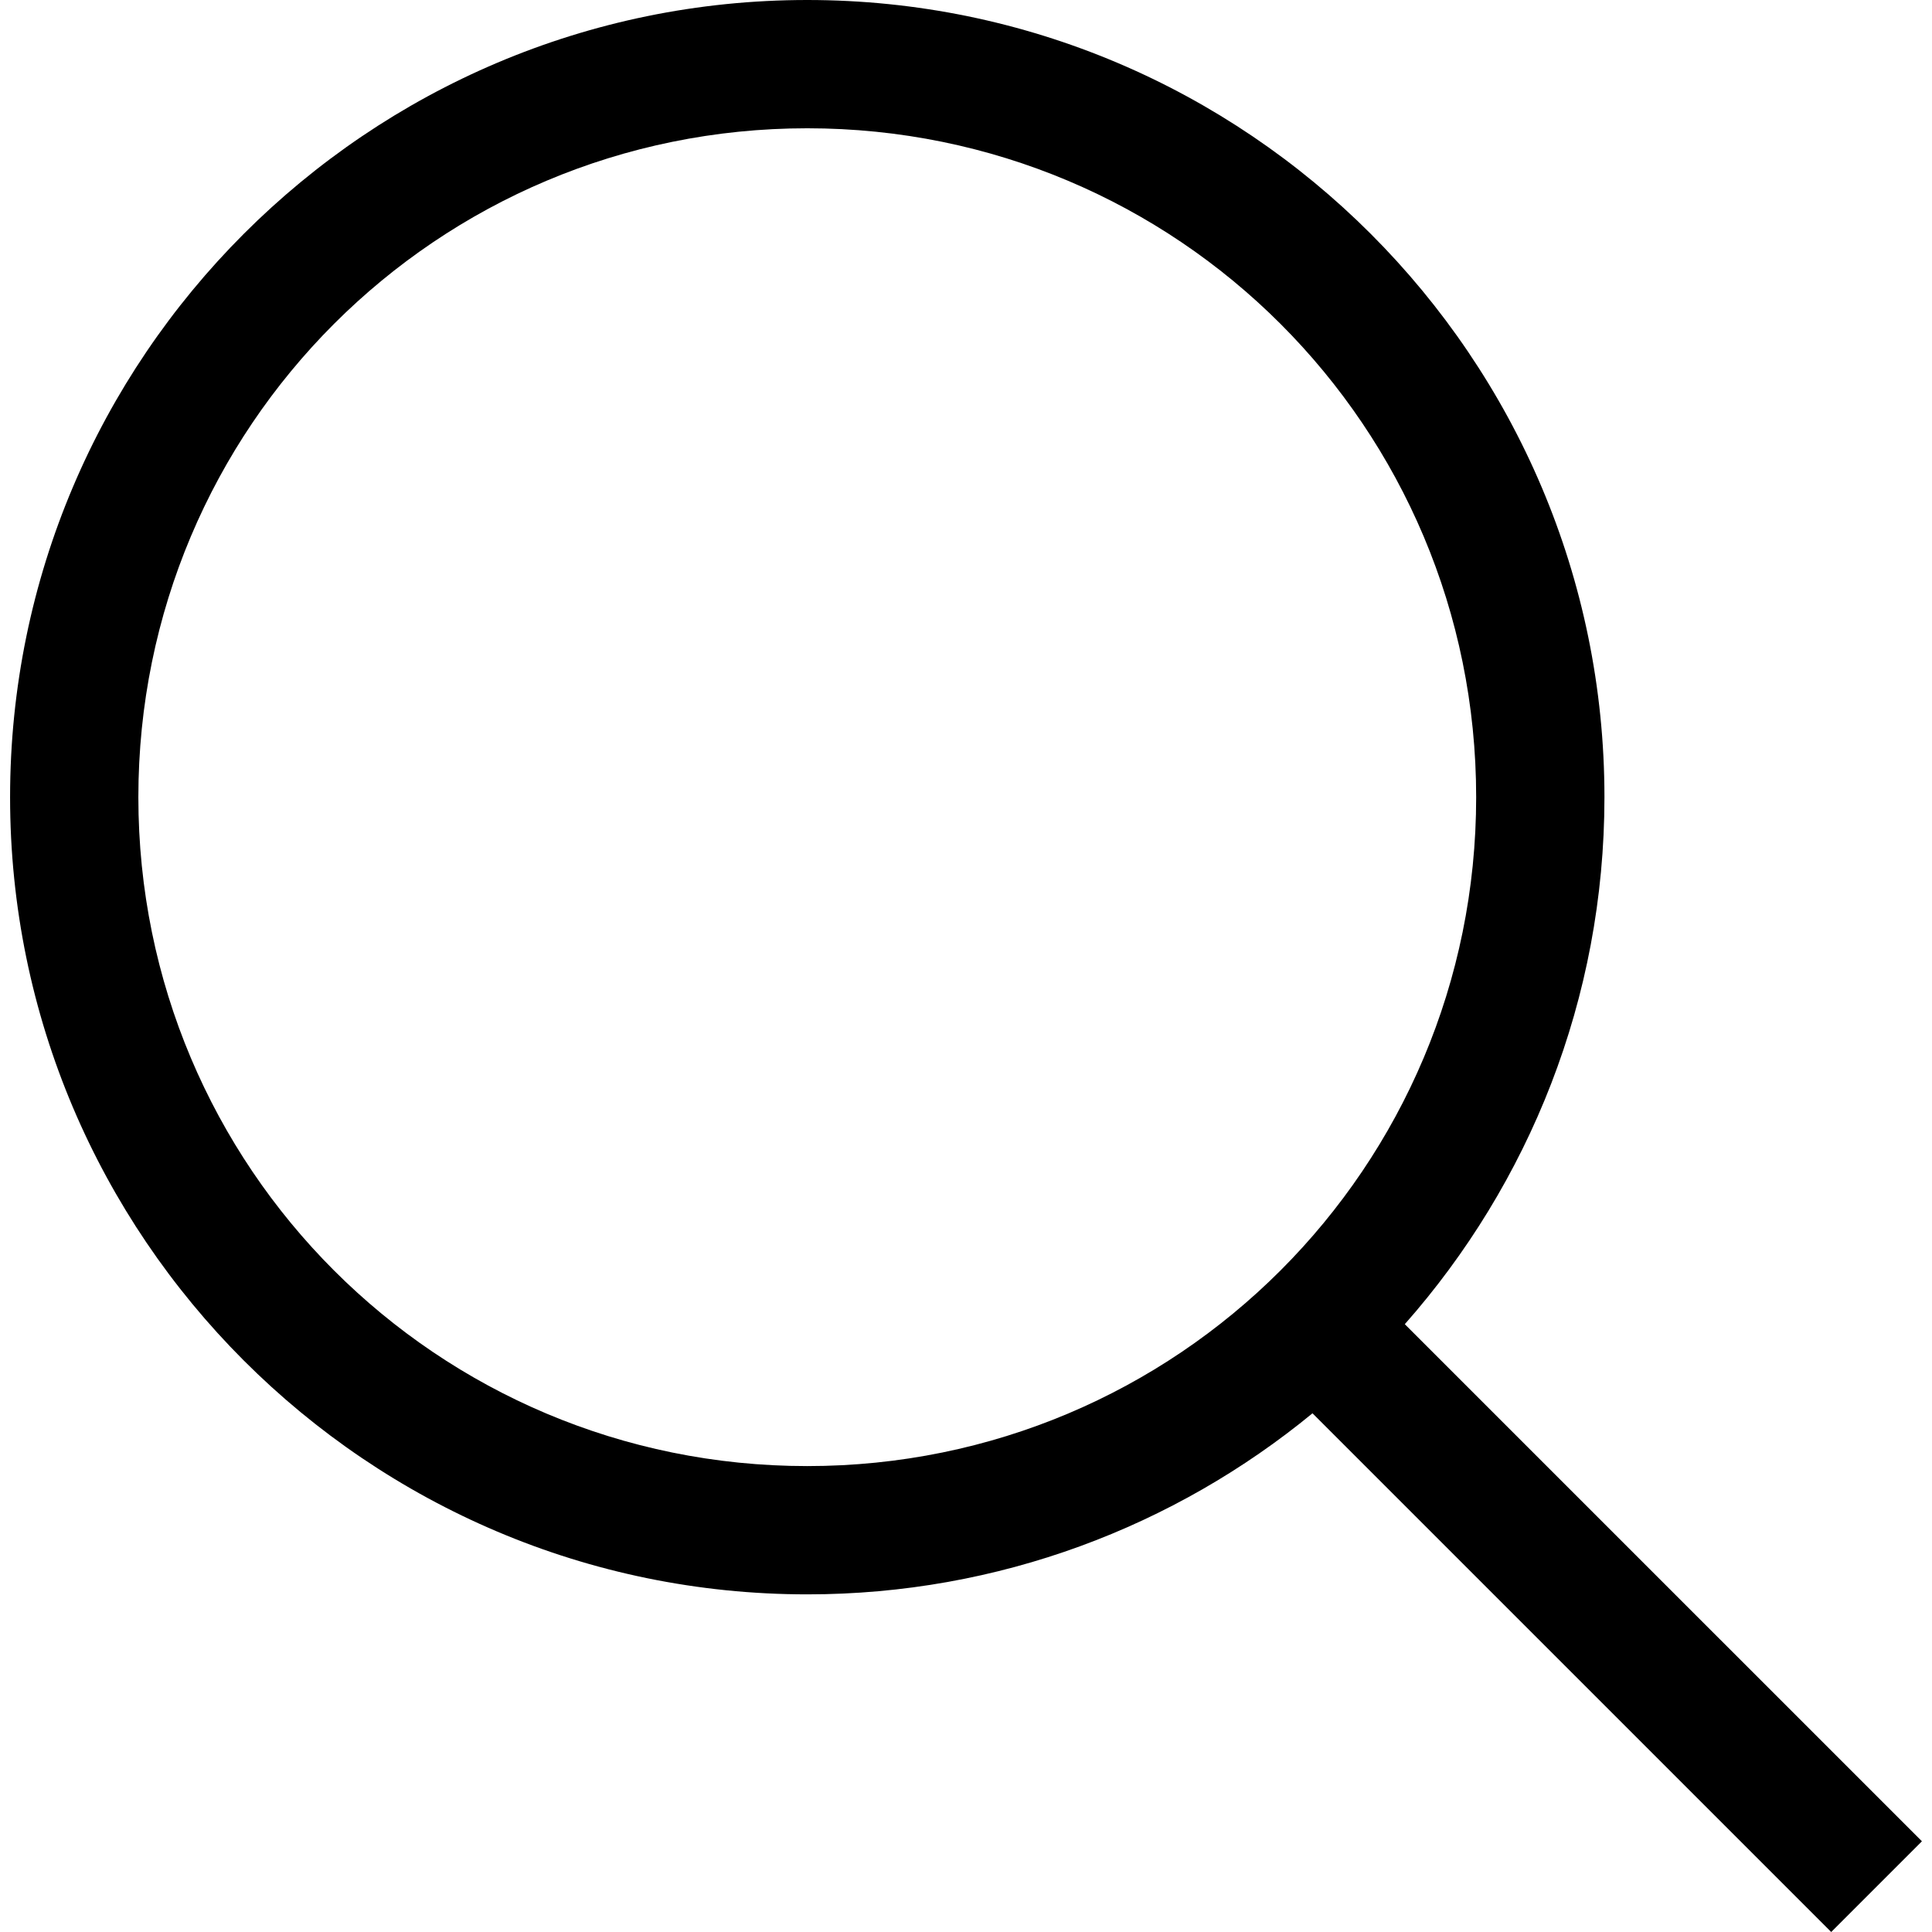
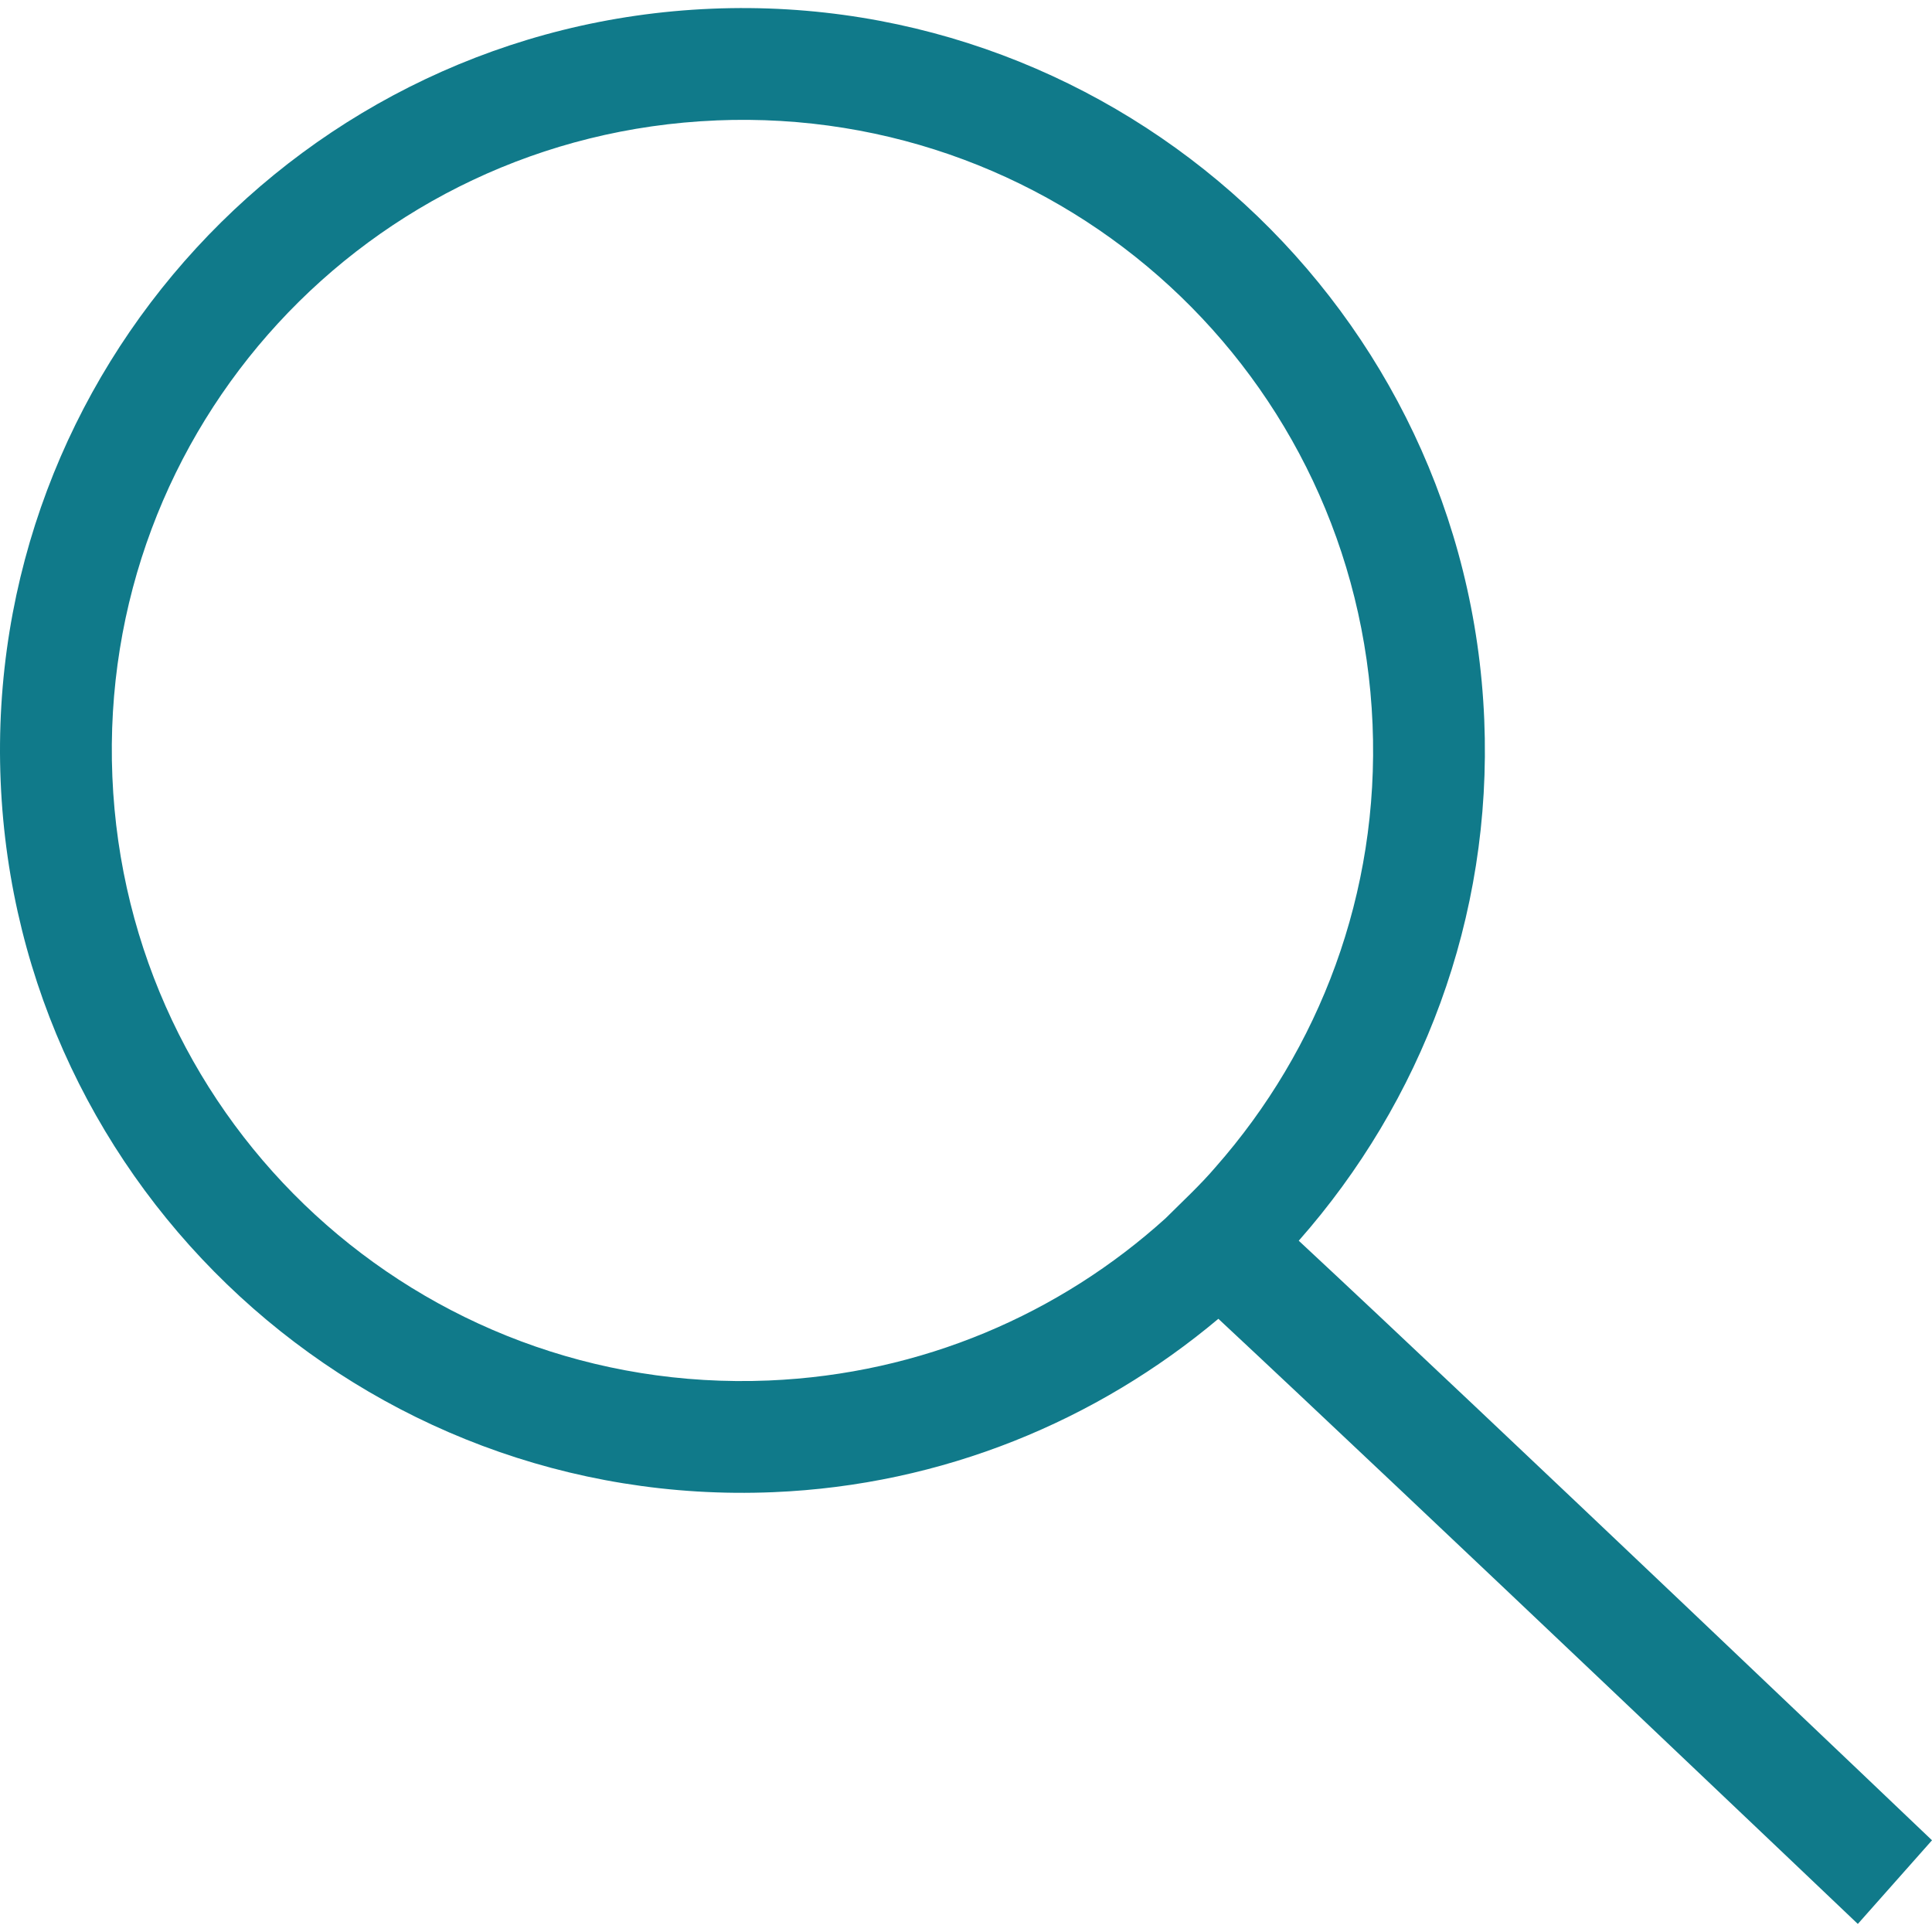
<svg xmlns="http://www.w3.org/2000/svg" width="400" height="400" viewBox="0 0 400 400" id="svg2" version="1.1">
  <defs id="defs4" />
  <g id="layer1" transform="translate(0,-652.3622)">
-     <path style="color:#000000;font-style:normal;font-variant:normal;font-weight:normal;font-stretch:normal;font-size:medium;line-height:normal;font-family:sans-serif;text-indent:0;text-align:start;text-decoration:none;text-decoration-line:none;text-decoration-style:solid;text-decoration-color:#000000;letter-spacing:normal;word-spacing:normal;text-transform:none;direction:ltr;block-progression:tb;writing-mode:lr-tb;baseline-shift:baseline;text-anchor:start;white-space:normal;clip-rule:nonzero;display:inline;overflow:visible;visibility:visible;opacity:1;isolation:auto;mix-blend-mode:normal;color-interpolation:sRGB;color-interpolation-filters:linearRGB;solid-color:#000000;solid-opacity:1;fill:#000000;fill-opacity:1;fill-rule:nonzero;stroke:none;stroke-width:25;stroke-linecap:butt;stroke-linejoin:miter;stroke-miterlimit:4;stroke-dasharray:none;stroke-dashoffset:0;stroke-opacity:1;color-rendering:auto;image-rendering:auto;shape-rendering:auto;text-rendering:auto;enable-background:accumulate" d="m 167.135,652.362 c -90.996,0 -165.048,74.052 -165.048,165.048 0,90.996 74.052,165.048 165.048,165.048 39.666,0 76.108,-14.076 104.605,-37.488 l 107.394,107.392 18.78,-18.78 -107.064,-107.062 c 25.706,-29.111 41.333,-67.319 41.333,-109.11 0,-90.996 -74.052,-165.048 -165.048,-165.048 z m 0,26.559 c 76.642,0 138.489,61.846 138.489,138.489 0,76.642 -61.846,138.489 -138.489,138.489 -76.642,0 -138.489,-61.846 -138.489,-138.489 0,-76.642 61.846,-138.489 138.489,-138.489 z" id="search">
-       </path>
+     <path style="color:#000000;font-style:normal;font-variant:normal;font-weight:normal;font-stretch:normal;font-size:medium;line-height:normal;font-family:sans-serif;text-indent:0;text-align:start;text-decoration:none;text-decoration-line:none;text-decoration-style:solid;text-decoration-color:#000000;letter-spacing:normal;word-spacing:normal;text-transform:none;direction:ltr;block-progression:tb;writing-mode:lr-tb;baseline-shift:baseline;text-anchor:start;white-space:normal;clip-rule:nonzero;display:inline;overflow:visible;visibility:visible;opacity:1;isolation:auto;mix-blend-mode:normal;color-interpolation:sRGB;color-interpolation-filters:linearRGB;solid-color:#000000;solid-opacity:1;fill:#107a8a;fill-opacity:1;fill-rule:nonzero;stroke:none;stroke-width:1.5;stroke-linecap:round;stroke-linejoin:miter;stroke-miterlimit:4;stroke-dasharray:none;stroke-dashoffset:0;stroke-opacity:1;marker:none;color-rendering:auto;image-rendering:auto;shape-rendering:auto;text-rendering:auto;enable-background:accumulate" d="M 147.317,654.167 C 62.636,657.688 -3.386,729.438 0.135,814.12 3.656,898.8 75.405,964.822 160.087,961.302 c 35.191,-1.463 67.064,-14.835 92.164,-35.896 39.422,36.772 132.392,125.287 132.392,125.287 L 400,1033.374 c 0,0 -92.76,-88.46 -131.107,-124.135 25.309,-28.699 40.118,-66.735 38.406,-107.892 C 303.778,716.666 231.999,650.645 147.317,654.166 Z m 0.962,23.125 c 72.183,-3.001 132.894,52.834 135.895,125.017 1.458,35.046 -11.049,67.32 -32.476,91.659 -3.218,3.777 -6.877,7.131 -10.383,10.633 -21.821,19.734 -50.413,32.259 -82.186,33.581 C 86.946,941.183 26.265,885.347 23.264,813.163 20.263,740.98 76.099,680.299 148.282,677.298 Z" id="circle14561" />
  </g>
</svg>
